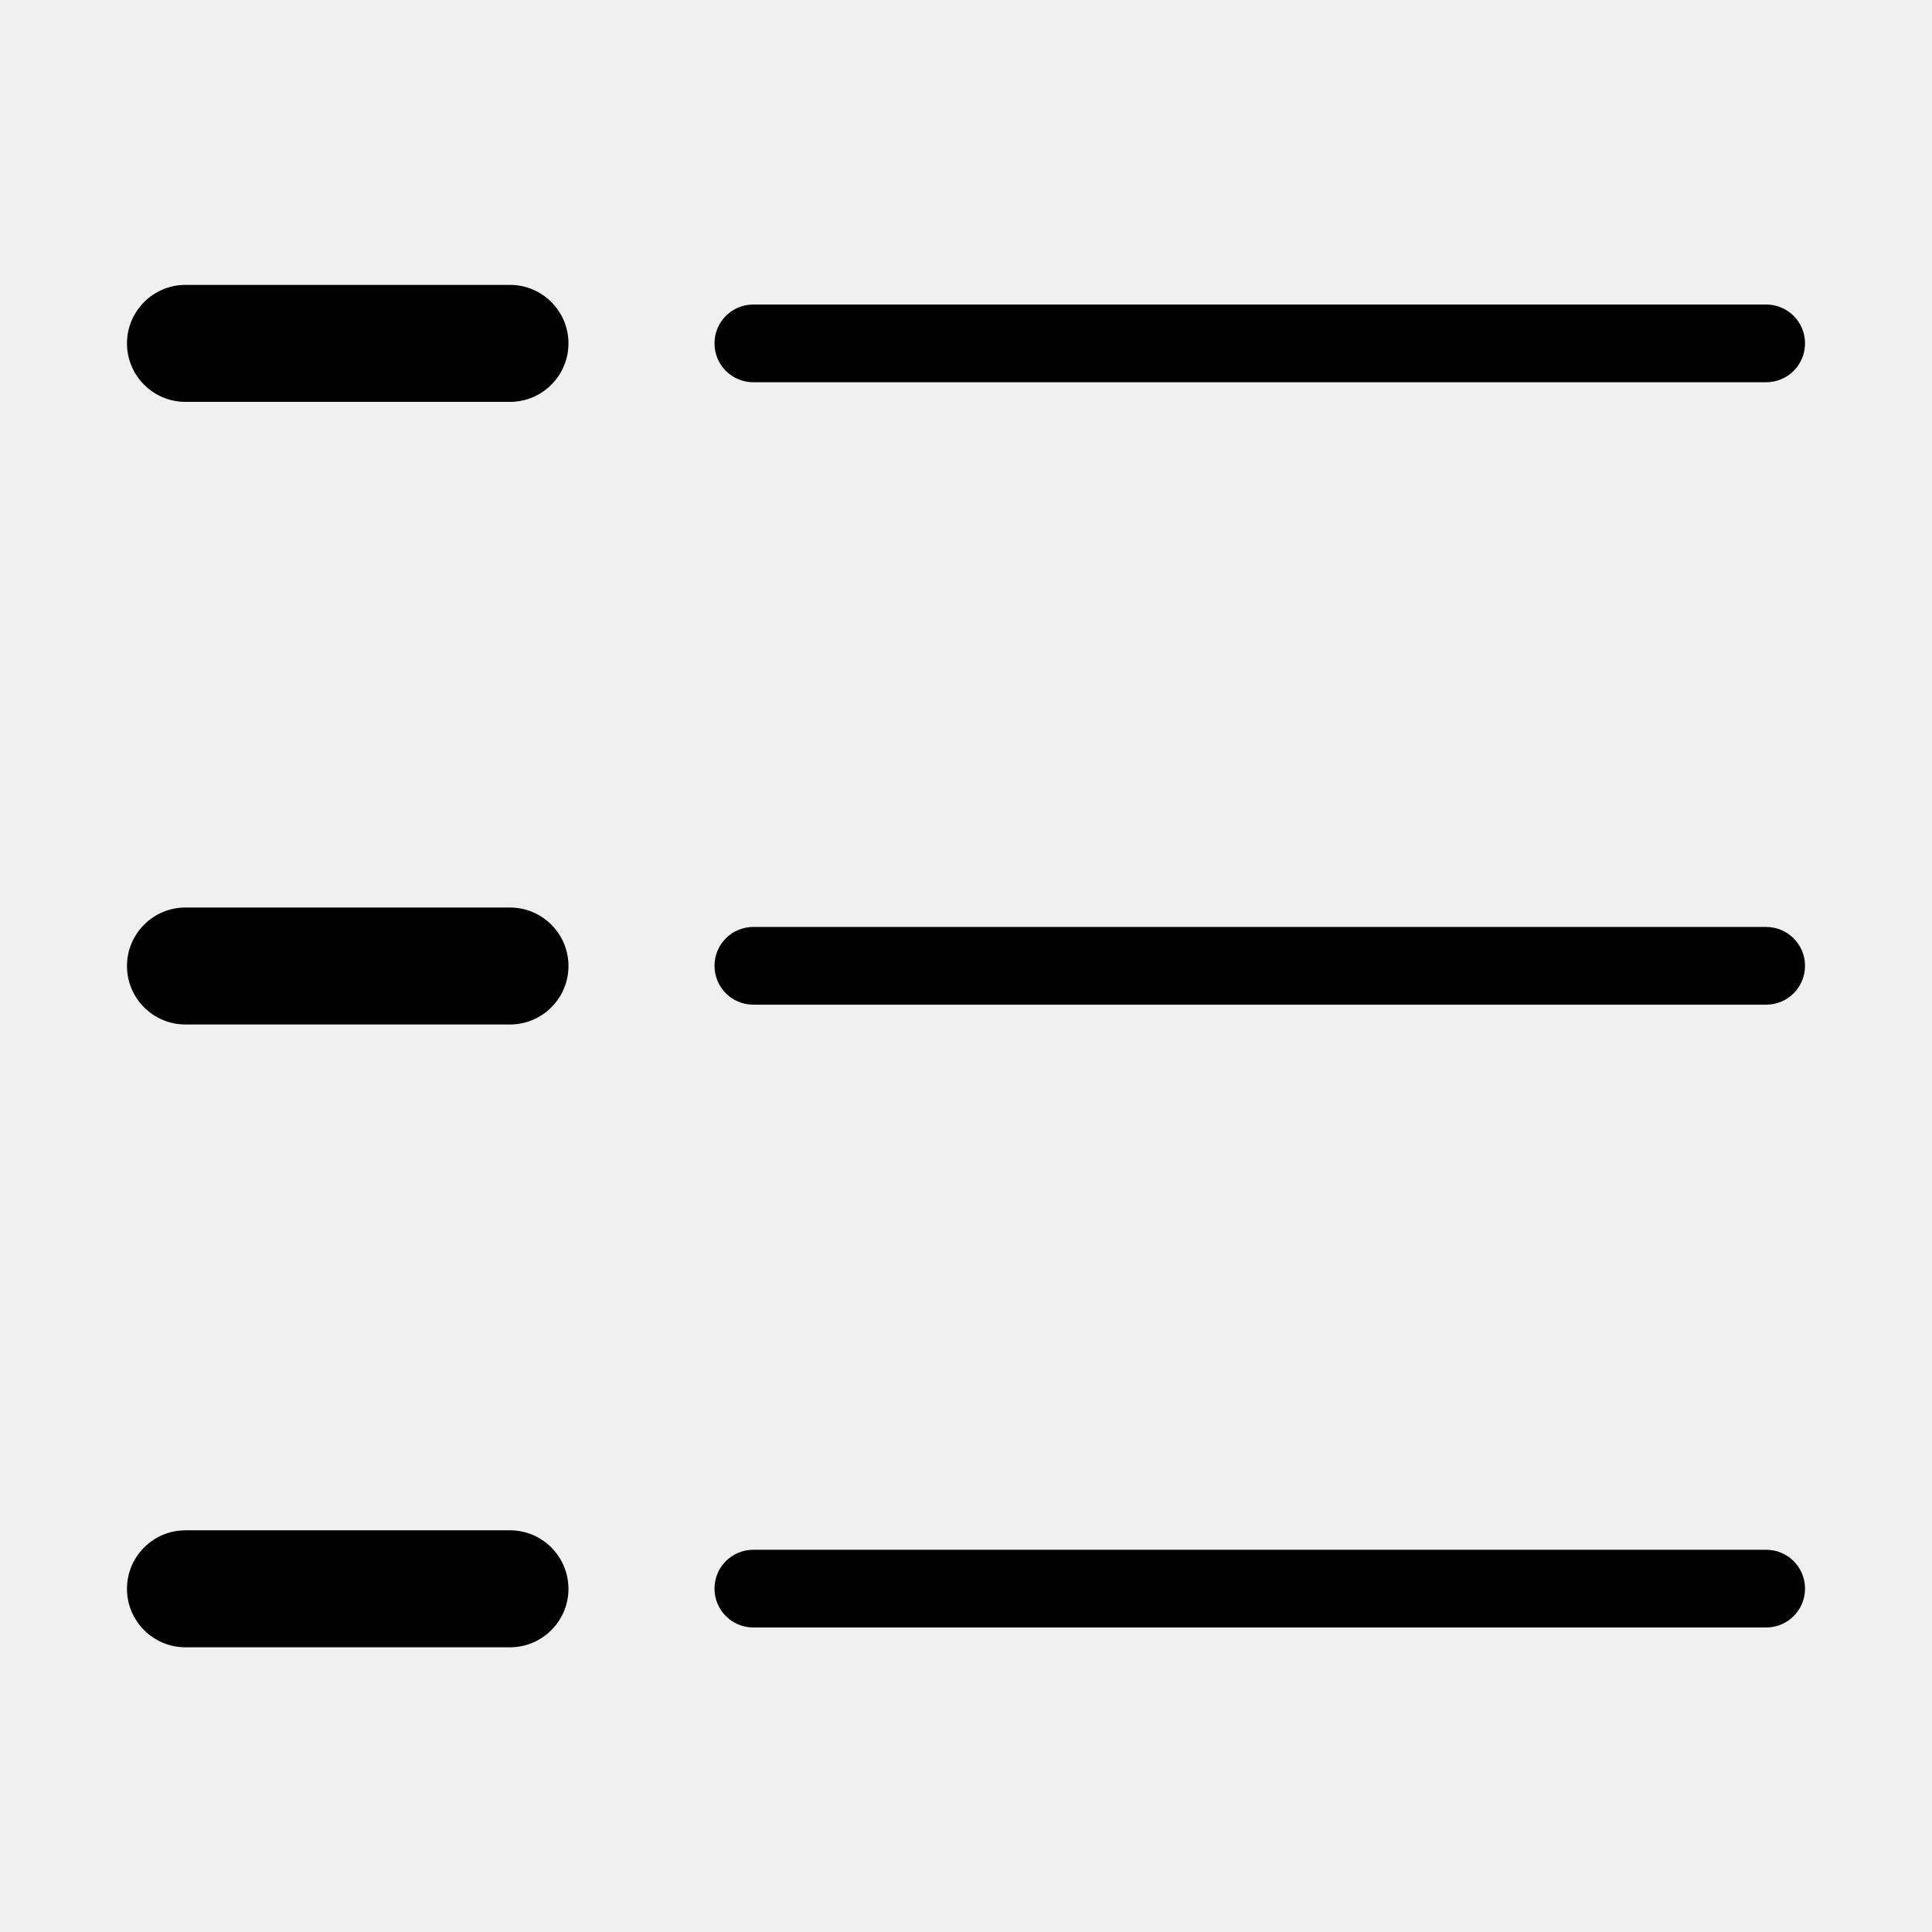
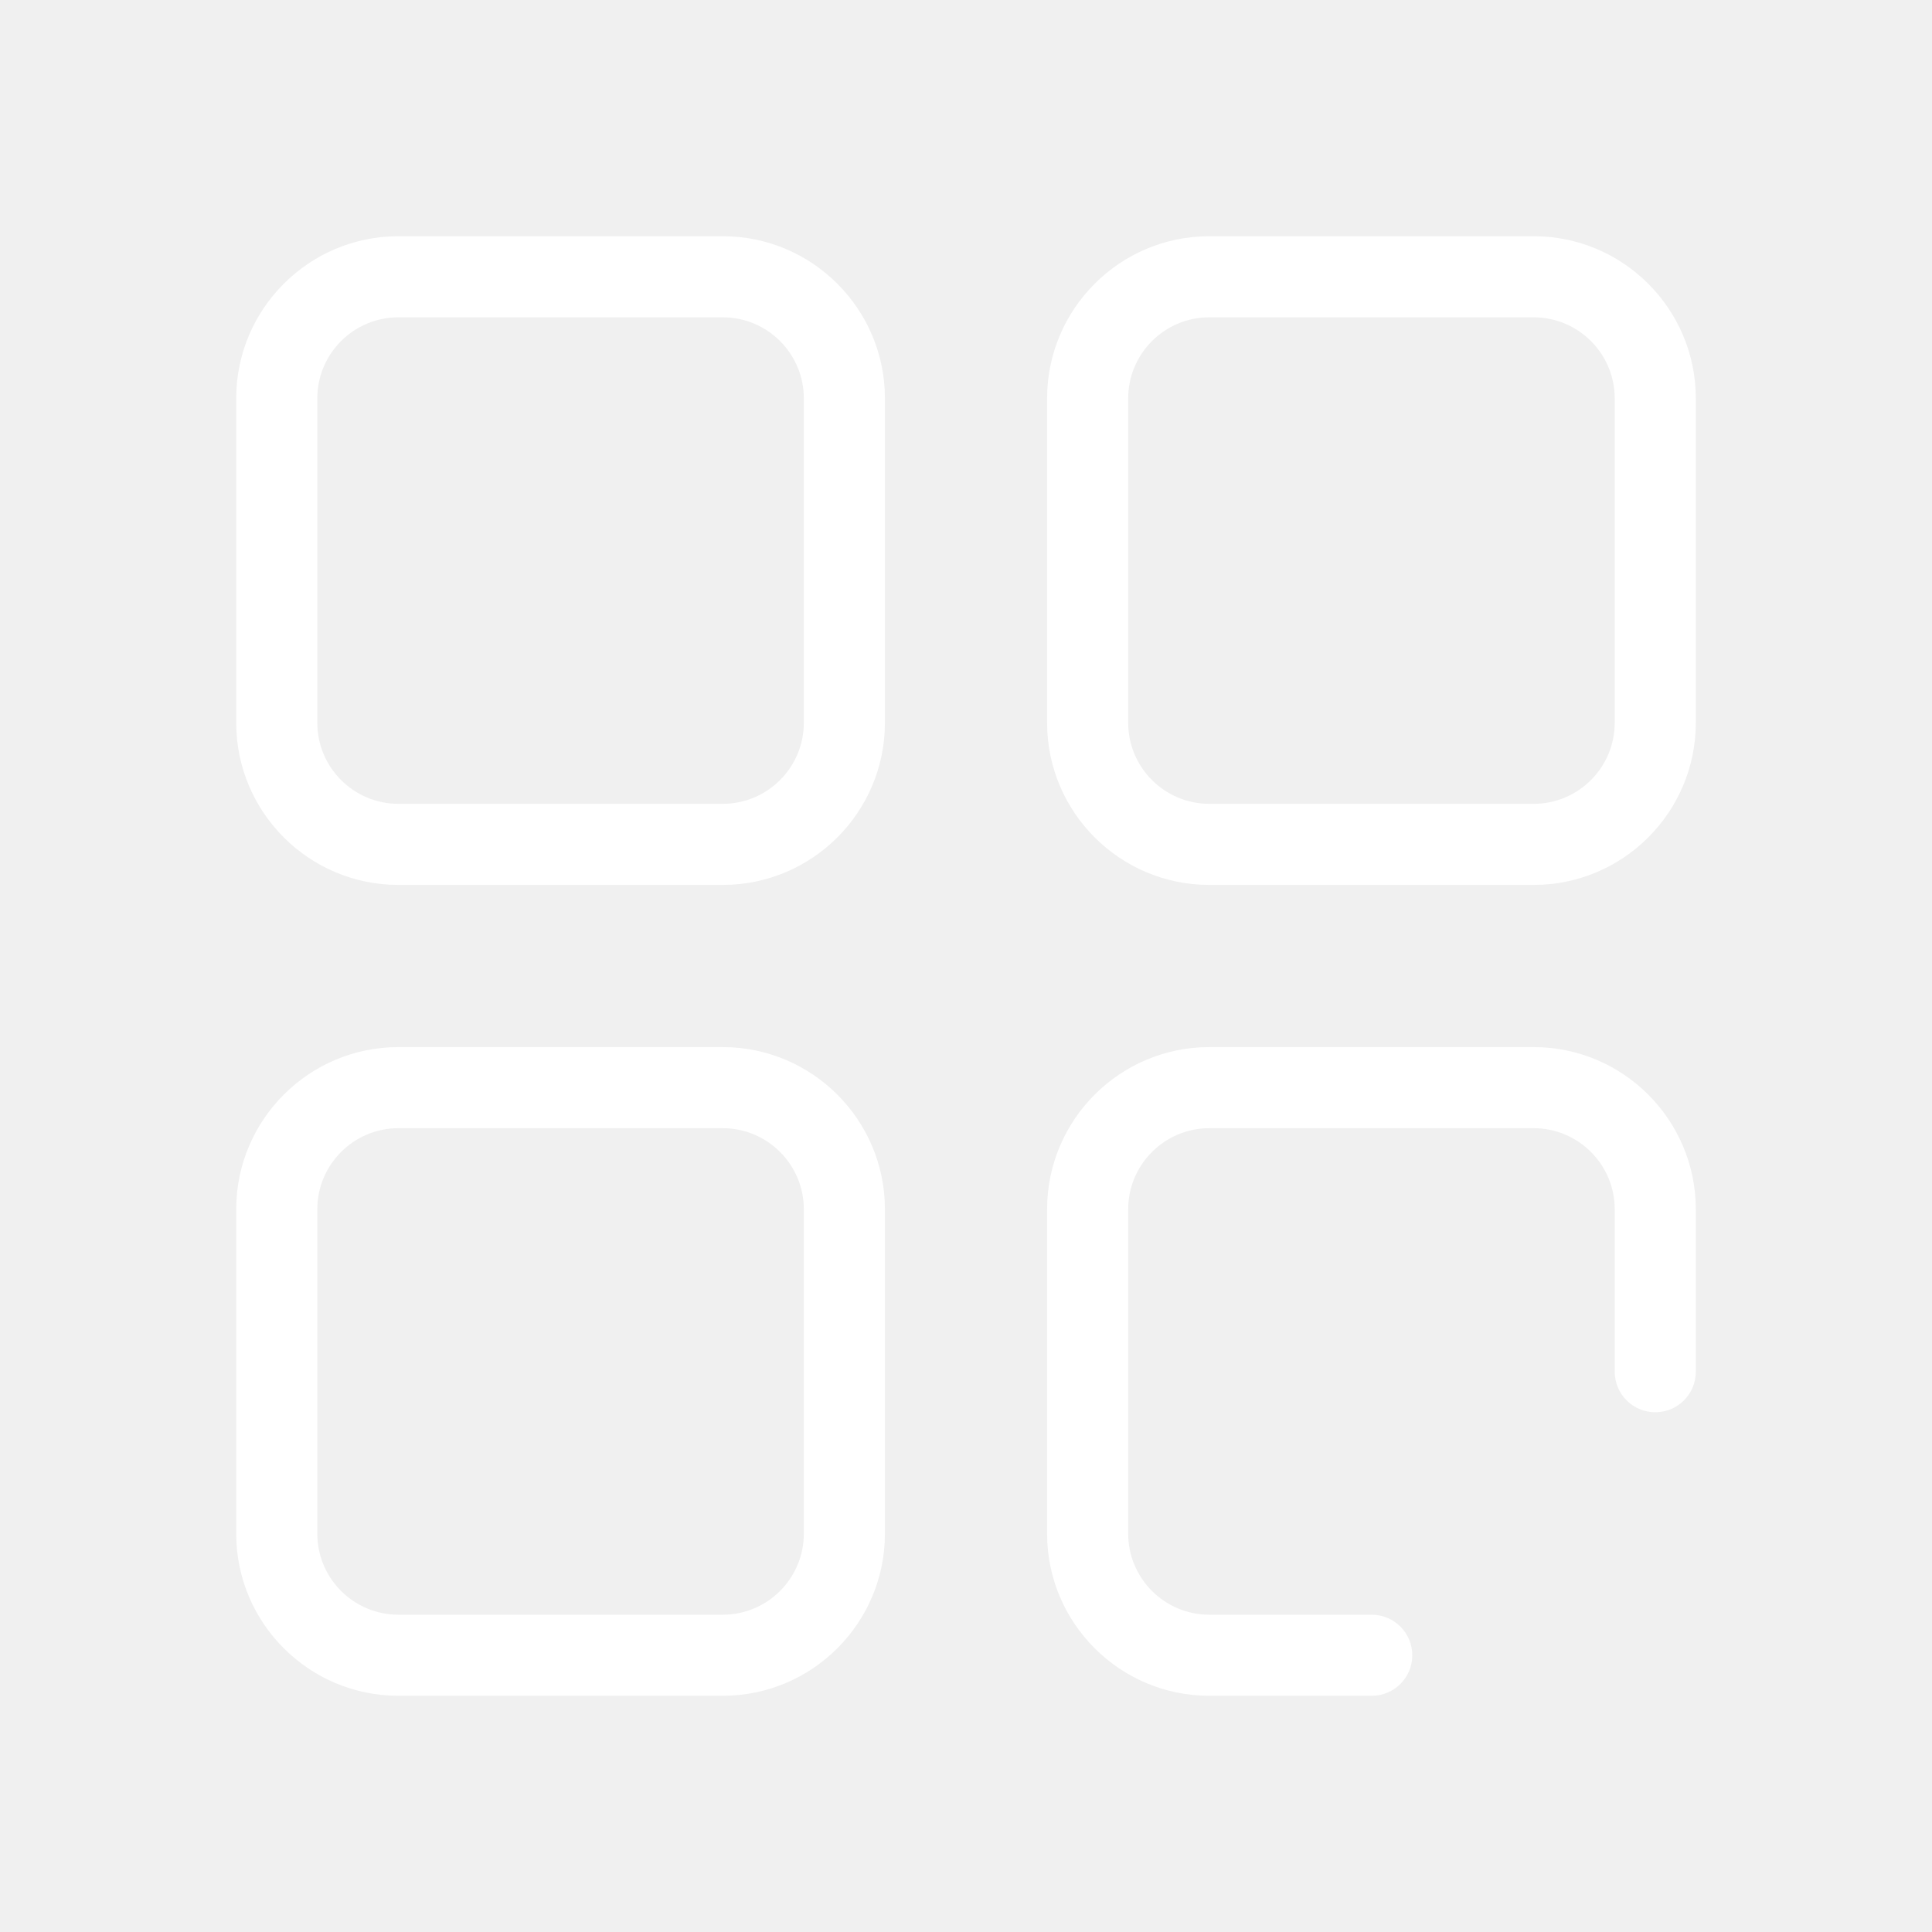
- <svg xmlns="http://www.w3.org/2000/svg" t="1545218072456" class="icon" style="" viewBox="0 0 1024 1024" version="1.1" p-id="3327" width="128" height="128">
+ <svg xmlns="http://www.w3.org/2000/svg" t="1545267866938" class="icon" style="" viewBox="0 0 1024 1024" version="1.1" p-id="5725" width="128" height="128">
  <defs>
    <style type="text/css" />
  </defs>
-   <path d="M399.3 202.6h536.8c11.4 0 20.6-9.2 20.6-20.6 0-11.4-9.2-20.6-20.6-20.6H399.3c-11.4 0-20.6 9.2-20.6 20.6 0 11.4 9.2 20.6 20.6 20.6zM270.3 151h-172c-17.1 0-31 13.9-31 31s13.9 31 31 31h172c17.1 0 31-13.9 31-31s-13.9-31-31-31zM936.1 491.3H399.3c-11.4 0-20.6 9.2-20.6 20.6 0 11.4 9.2 20.6 20.6 20.6h536.8c11.4 0 20.6-9.2 20.6-20.6 0-11.3-9.2-20.6-20.6-20.6zM270.3 481h-172c-17.1 0-31 13.9-31 31s13.9 31 31 31h172c17.1 0 31-13.9 31-31s-13.9-31-31-31zM936.1 821.4H399.3c-11.4 0-20.6 9.2-20.6 20.6s9.2 20.6 20.6 20.6h536.8c11.4 0 20.6-9.2 20.6-20.6s-9.2-20.6-20.6-20.6zM270.3 811.1h-172c-17.1 0-31 13.9-31 31s13.9 31 31 31h172c17.1 0 31-13.9 31-31-0.1-17.2-13.9-31-31-31z" p-id="3328" />
+   <path d="M383.068 469.026l-171.915 0c-47.392 0-85.958-38.534-85.958-85.958l0-171.915c0-47.392 38.566-85.958 85.958-85.958l171.915 0c47.408 0 85.958 38.566 85.958 85.958l0 171.915C469.026 430.493 430.476 469.026 383.068 469.026L383.068 469.026zM426.047 211.153c0-23.696-19.283-42.979-42.979-42.979l-171.915 0c-23.68 0-42.979 19.283-42.979 42.979l0 171.915c0 23.712 19.299 42.979 42.979 42.979l171.915 0c23.696 0 42.979-19.267 42.979-42.979L426.047 211.153 426.047 211.153zM383.068 898.798l-171.915 0c-47.392 0-85.958-38.518-85.958-85.941l0-171.915c0-47.392 38.566-85.958 85.958-85.958l171.915 0c47.408 0 85.958 38.566 85.958 85.958l0 171.915C469.026 860.281 430.476 898.798 383.068 898.798L383.068 898.798zM426.047 640.942c0-23.696-19.283-42.979-42.979-42.979l-171.915 0c-23.68 0-42.979 19.283-42.979 42.979l0 171.915c0 23.712 19.299 42.979 42.979 42.979l171.915 0c23.696 0 42.979-19.267 42.979-42.979L426.047 640.942 426.047 640.942zM877.357 748.517c-11.88 0-21.521-9.577-21.521-21.458l0-86.117c0-23.696-19.283-42.979-42.979-42.979l-171.915 0c-23.68 0-42.979 19.283-42.979 42.979l0 171.915c0 23.712 19.299 42.979 42.979 42.979l86.117 0c11.864 0 21.489 9.658 21.489 21.521 0 11.832-9.625 21.441-21.489 21.441L640.941 898.798c-47.392 0-85.958-38.518-85.958-85.941l0-171.915c0-47.392 38.566-85.958 85.958-85.958l171.915 0c47.408 0 85.958 38.566 85.958 85.958l0 86.117C898.814 738.94 889.188 748.517 877.357 748.517L877.357 748.517zM812.857 469.026l-171.915 0c-47.392 0-85.958-38.534-85.958-85.958l0-171.915c0-47.392 38.566-85.958 85.958-85.958l171.915 0c47.408 0 85.958 38.566 85.958 85.958l0 171.915C898.814 430.493 860.264 469.026 812.857 469.026L812.857 469.026zM855.835 211.153c0-23.696-19.283-42.979-42.979-42.979l-171.915 0c-23.68 0-42.979 19.283-42.979 42.979l0 171.915c0 23.712 19.299 42.979 42.979 42.979l171.915 0c23.696 0 42.979-19.267 42.979-42.979L855.835 211.153 855.835 211.153z" p-id="5726" fill="#ffffff" />
</svg>
